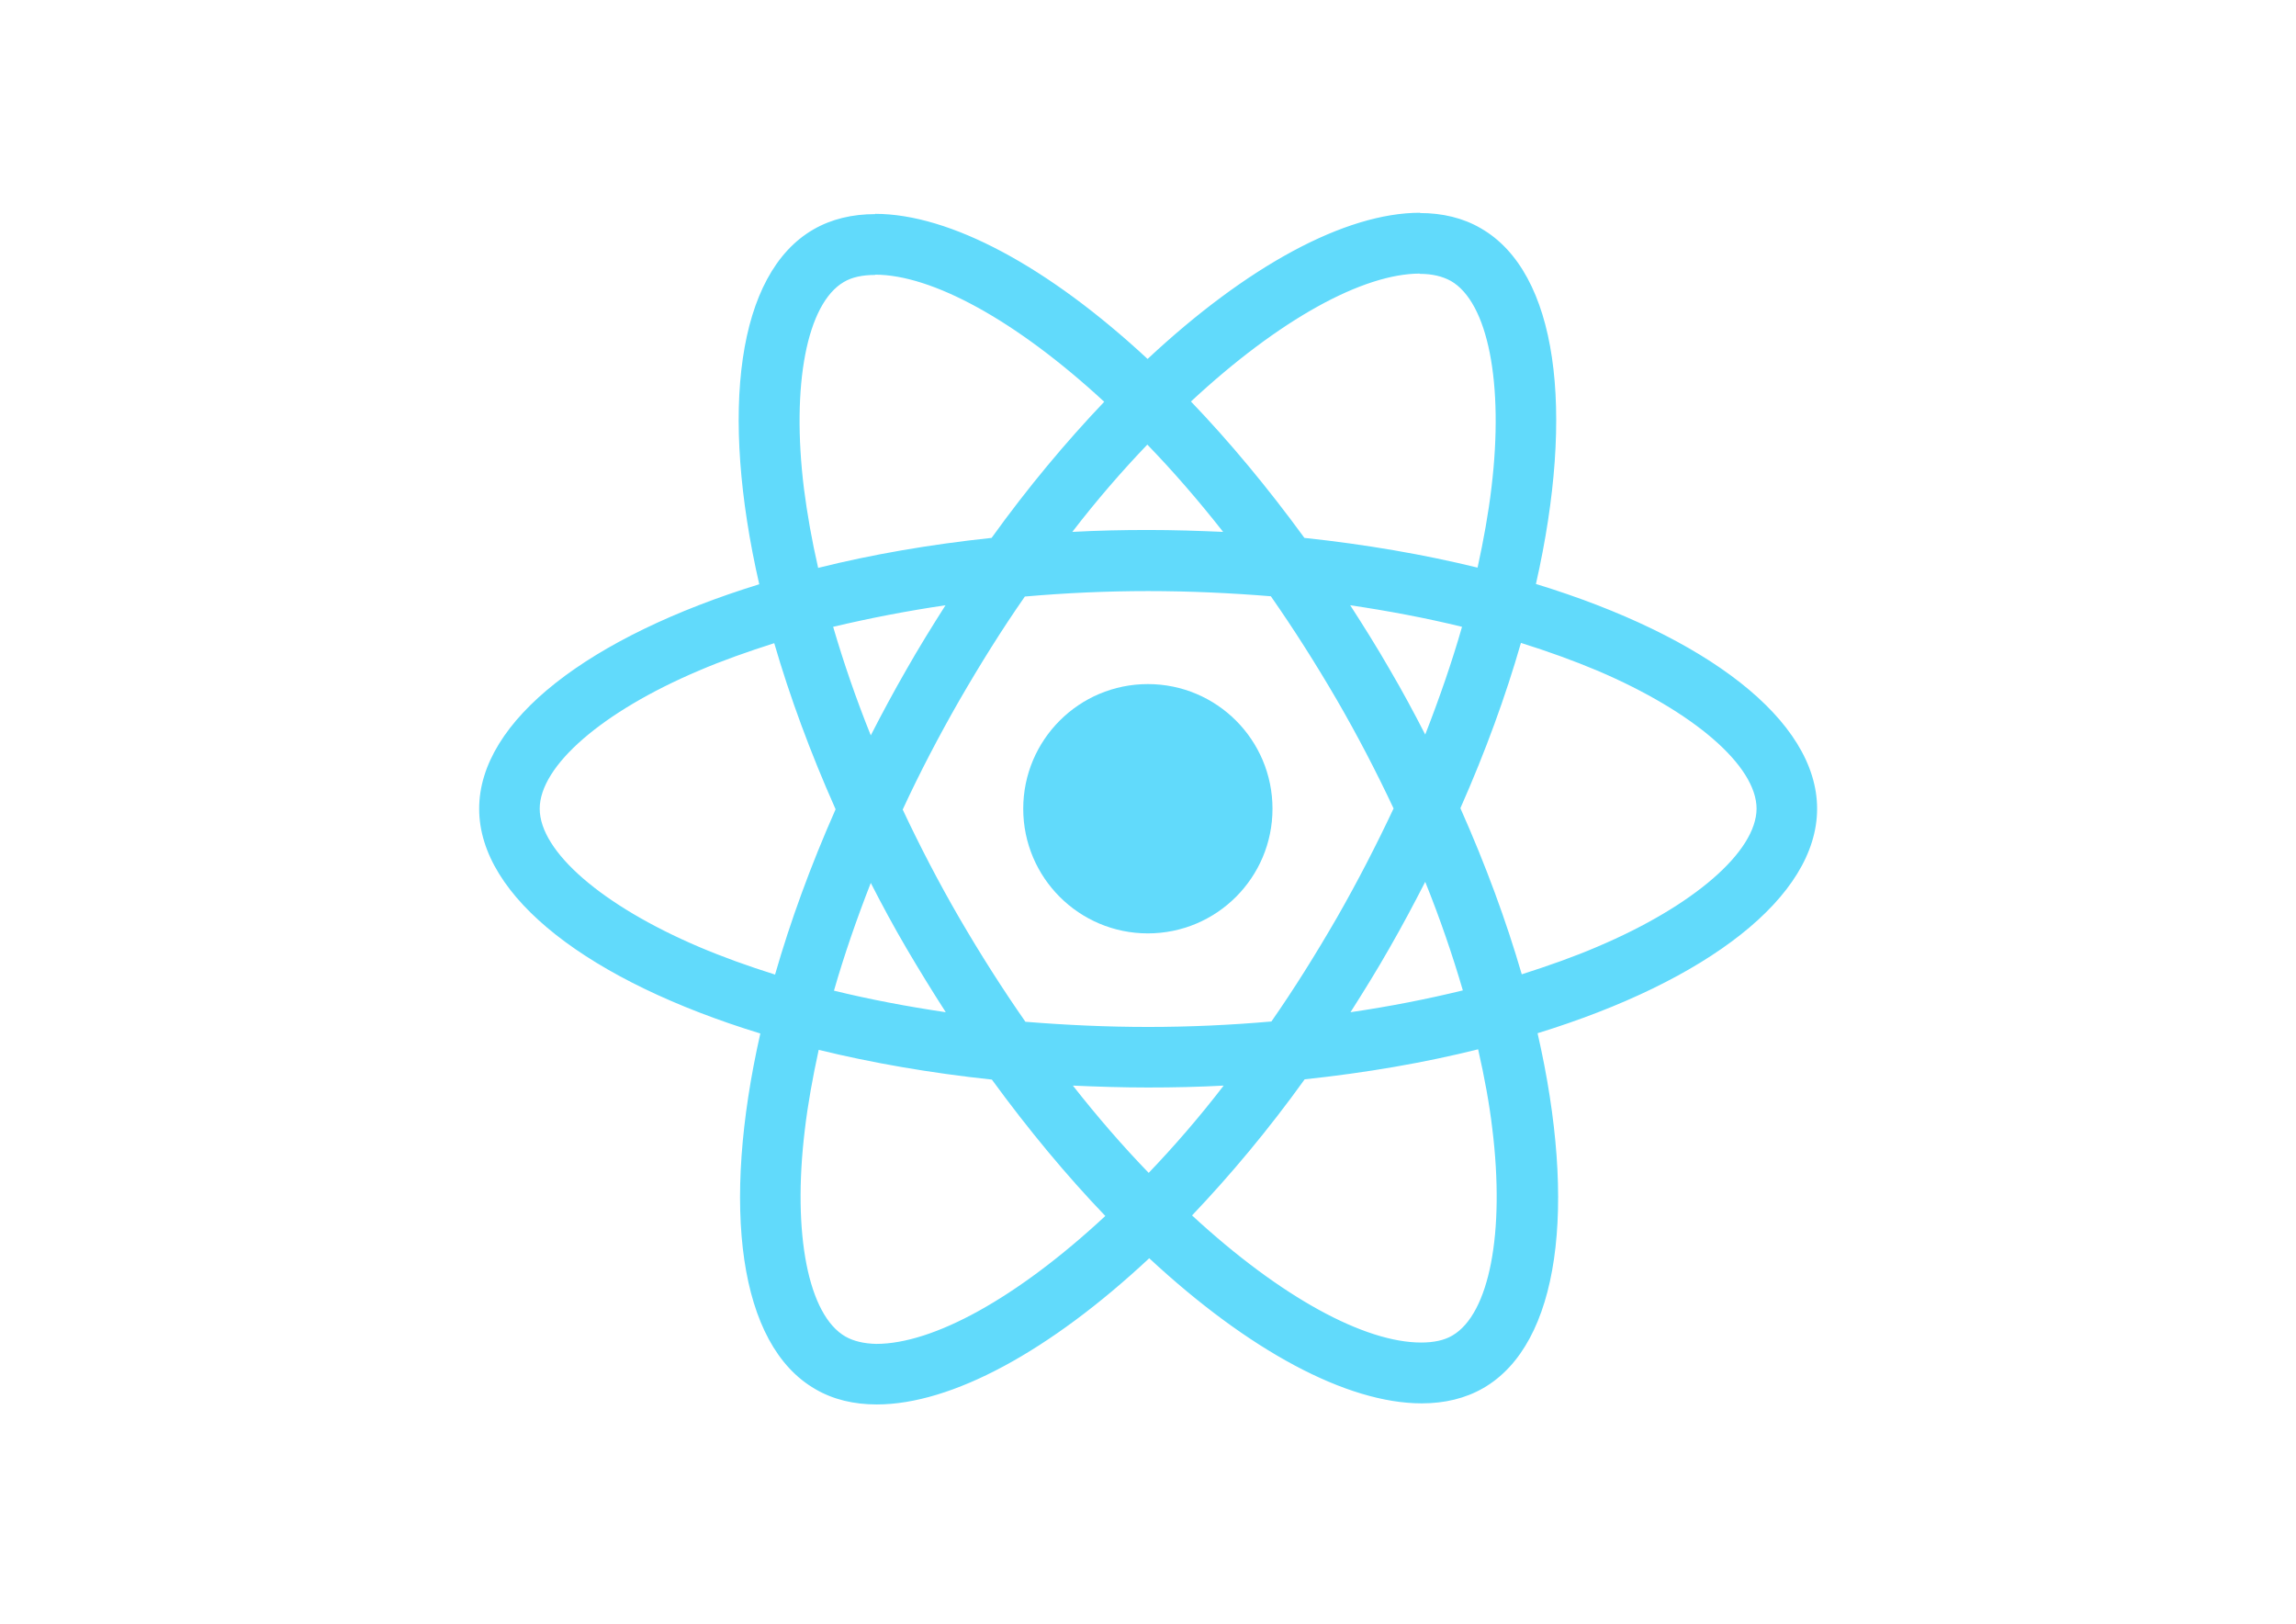
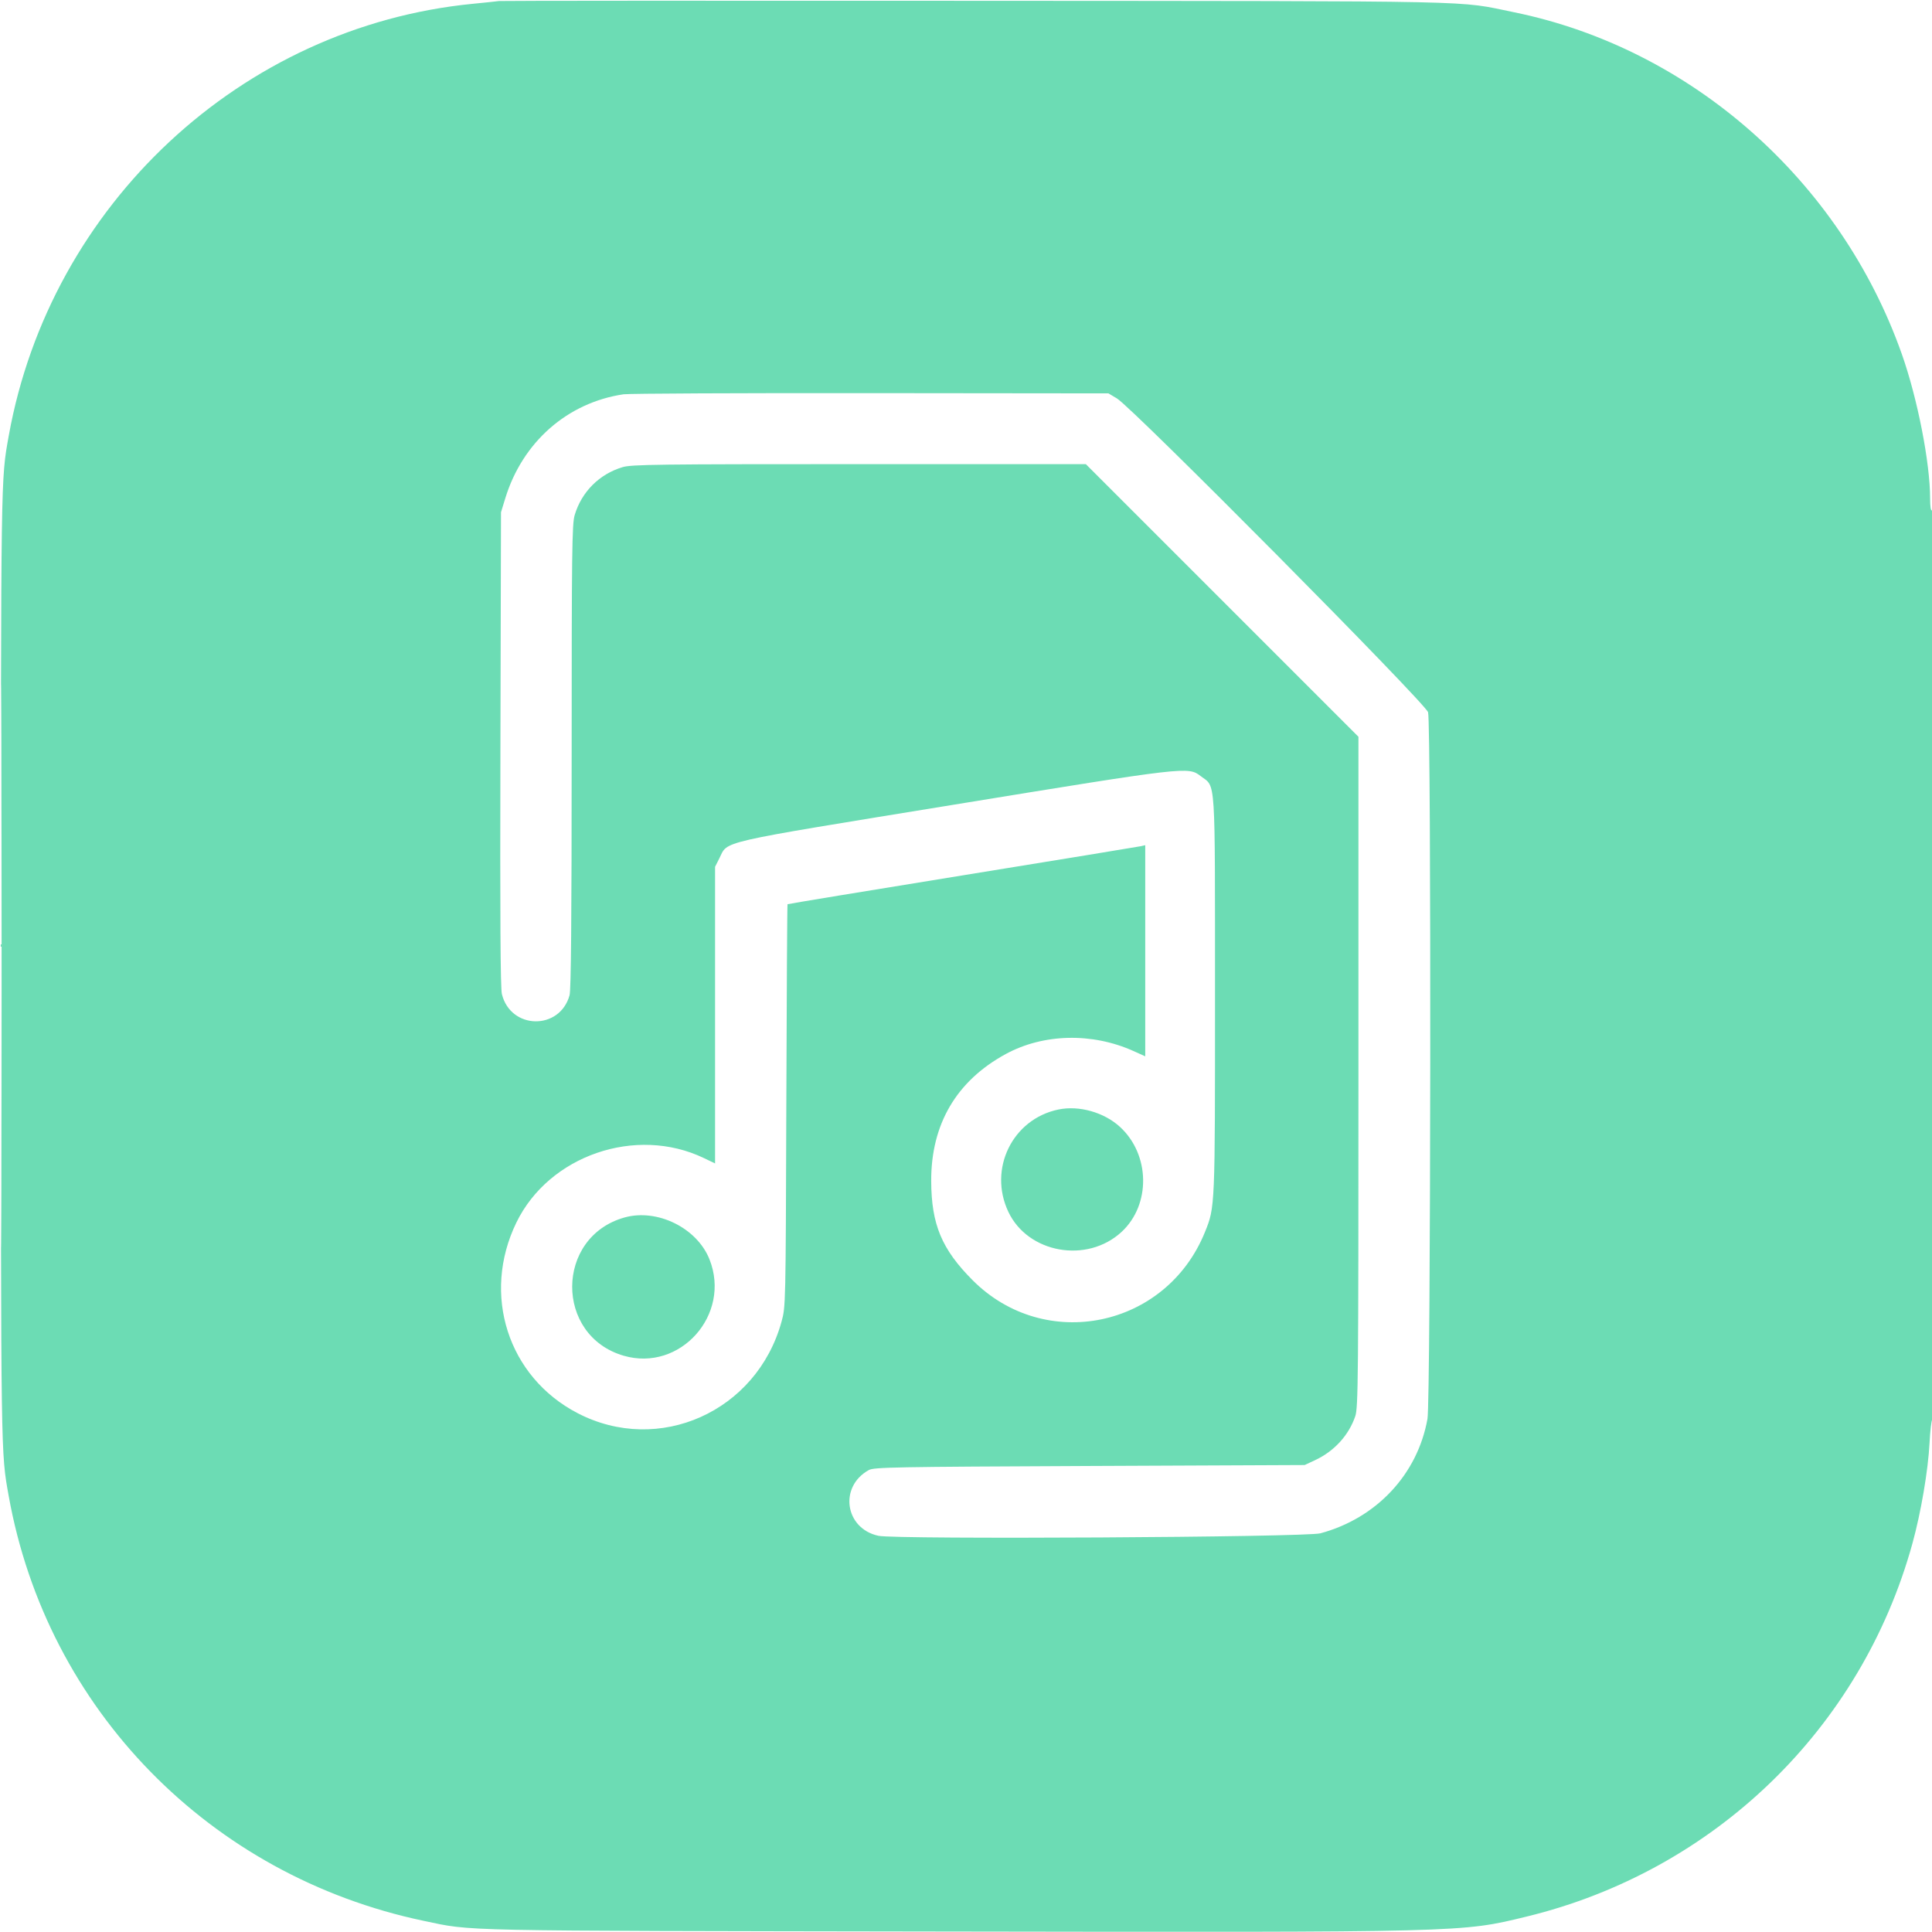
- <svg xmlns="http://www.w3.org/2000/svg" viewBox="0 0 841.9 595.3">
-   <g fill="#61DAFB">
-     <path d="M666.3 296.5c0-32.5-40.7-63.3-103.1-82.4 14.4-63.6 8-114.2-20.2-130.4-6.5-3.8-14.1-5.6-22.4-5.6v22.3c4.6 0 8.3.9 11.4 2.6 13.6 7.8 19.5 37.5 14.9 75.7-1.1 9.4-2.9 19.3-5.1 29.4-19.6-4.8-41-8.5-63.5-10.9-13.5-18.5-27.5-35.3-41.6-50 32.6-30.3 63.2-46.9 84-46.9V78c-27.5 0-63.5 19.6-99.9 53.6-36.4-33.8-72.4-53.2-99.9-53.2v22.3c20.7 0 51.4 16.5 84 46.6-14 14.7-28 31.4-41.3 49.9-22.6 2.4-44 6.1-63.6 11-2.3-10-4-19.7-5.2-29-4.7-38.2 1.1-67.9 14.6-75.8 3-1.8 6.9-2.6 11.5-2.6V78.5c-8.4 0-16 1.8-22.6 5.6-28.1 16.2-34.4 66.7-19.9 130.1-62.2 19.2-102.7 49.9-102.7 82.3 0 32.5 40.7 63.3 103.1 82.4-14.4 63.6-8 114.2 20.2 130.4 6.5 3.8 14.1 5.6 22.5 5.6 27.5 0 63.5-19.6 99.9-53.6 36.4 33.8 72.4 53.2 99.9 53.2 8.4 0 16-1.8 22.6-5.6 28.1-16.2 34.4-66.7 19.9-130.1 62-19.1 102.5-49.9 102.5-82.3zm-130.2-66.7c-3.7 12.9-8.3 26.2-13.5 39.5-4.1-8-8.4-16-13.1-24-4.6-8-9.5-15.8-14.4-23.4 14.2 2.1 27.9 4.7 41 7.9zm-45.8 106.5c-7.8 13.5-15.8 26.3-24.1 38.2-14.9 1.3-30 2-45.2 2-15.1 0-30.2-.7-45-1.9-8.3-11.9-16.4-24.6-24.2-38-7.6-13.1-14.5-26.4-20.8-39.8 6.2-13.4 13.2-26.8 20.7-39.9 7.8-13.5 15.8-26.3 24.1-38.2 14.9-1.3 30-2 45.2-2 15.1 0 30.2.7 45 1.9 8.3 11.9 16.4 24.6 24.2 38 7.6 13.1 14.5 26.4 20.8 39.8-6.3 13.4-13.2 26.8-20.7 39.9zm32.3-13c5.4 13.4 10 26.8 13.8 39.8-13.1 3.2-26.9 5.9-41.2 8 4.9-7.7 9.8-15.6 14.4-23.7 4.6-8 8.9-16.1 13-24.1zM421.2 430c-9.3-9.6-18.6-20.3-27.8-32 9 .4 18.2.7 27.5.7 9.4 0 18.7-.2 27.8-.7-9 11.7-18.3 22.4-27.5 32zm-74.4-58.9c-14.2-2.1-27.9-4.7-41-7.9 3.7-12.9 8.3-26.2 13.5-39.5 4.1 8 8.4 16 13.1 24 4.7 8 9.5 15.8 14.4 23.4zM420.7 163c9.3 9.6 18.6 20.3 27.8 32-9-.4-18.2-.7-27.5-.7-9.4 0-18.7.2-27.8.7 9-11.7 18.3-22.4 27.5-32zm-74 58.9c-4.9 7.7-9.8 15.6-14.4 23.7-4.6 8-8.9 16-13 24-5.4-13.4-10-26.8-13.8-39.8 13.1-3.1 26.9-5.8 41.2-7.9zm-90.5 125.2c-35.4-15.1-58.3-34.9-58.3-50.6 0-15.7 22.9-35.6 58.3-50.6 8.6-3.7 18-7 27.7-10.1 5.7 19.6 13.2 40 22.5 60.9-9.2 20.8-16.6 41.1-22.2 60.6-9.9-3.1-19.3-6.5-28-10.2zM310 490c-13.6-7.8-19.5-37.5-14.9-75.7 1.1-9.4 2.9-19.3 5.1-29.4 19.6 4.8 41 8.5 63.5 10.9 13.5 18.5 27.5 35.3 41.6 50-32.6 30.3-63.2 46.9-84 46.9-4.5-.1-8.3-1-11.3-2.7zm237.2-76.2c4.7 38.2-1.1 67.9-14.6 75.8-3 1.8-6.9 2.6-11.5 2.6-20.7 0-51.4-16.5-84-46.6 14-14.7 28-31.4 41.3-49.9 22.6-2.4 44-6.1 63.6-11 2.3 10.1 4.1 19.8 5.2 29.1zm38.5-66.7c-8.6 3.7-18 7-27.7 10.1-5.7-19.6-13.2-40-22.5-60.9 9.2-20.8 16.6-41.1 22.2-60.6 9.9 3.1 19.3 6.5 28.1 10.2 35.4 15.1 58.3 34.9 58.3 50.6-.1 15.7-23 35.6-58.4 50.6zM320.8 78.4z" />
-     <circle cx="420.9" cy="296.5" r="45.7" />
-     <path d="M520.5 78.1z" />
-   </g>
+ <svg xmlns="http://www.w3.org/2000/svg" viewBox="0 0 1024 1024">
+   <path fill="#6cdcb4" d="M264.5.549c-1.1.163-7.4.827-14 1.475C128.008 14.049 26.655 108.438 4.629 231 .43 254.366.5 249.596.5 512S.43 769.634 4.629 793C24.928 905.955 111.198 994.264 224.5 1018.069c26.42 5.551 12.976 5.273 274.5 5.677 278.731.431 275.406.515 310-7.887 99.528-24.172 177.488-99.513 204.61-197.737 4.552-16.486 8.329-38.676 9.09-53.408.335-6.483.989-12.022 1.454-12.309.466-.288.846-108.973.846-241.523 0-160.412-.334-240.793-1-240.382-.629.389-1-1.915-1-6.217 0-18.992-6.67-53.06-15.008-76.656C975.452 95.538 896.164 25.651 802.5 6.499 771.653.191 791.663.617 517 .426 379.225.33 265.6.385 264.5.549m65.977 208.431c-29.738 4.416-53.504 25.301-62.642 55.047l-2.296 7.473-.312 125.5c-.221 89.03.008 126.787.79 129.929 4.698 18.883 30.678 19.296 35.864.571.783-2.826 1.109-39.987 1.113-126.568.005-108.927.182-123.163 1.59-127.904 3.667-12.347 13.097-21.777 25.444-25.444 4.739-1.407 18.748-1.584 125.406-1.584h120.071l72.248 72.253L720 390.505v177.569c0 162.983-.137 177.975-1.664 182.498-3.403 10.077-11.117 18.559-21.161 23.268l-5.675 2.66-114 .5c-103.617.454-114.273.651-117 2.155-15.962 8.806-12.705 31.034 5.107 34.854 9.318 1.999 226.451.777 234.225-1.318 29.745-8.014 51.513-31.283 56.756-60.669 1.761-9.871 2.065-368.071.317-374.522-1.274-4.705-156.629-161.393-164.905-166.321l-4.5-2.679-126-.133c-69.3-.073-128.261.203-131.023.613M.492 512c0 132.825.116 187.163.258 120.75.142-66.412.142-175.087 0-241.5C.608 324.838.492 379.175.492 512M505 426.594c-126.985 20.711-118.937 18.866-123.75 28.381l-2.25 4.449v157.222l-5.93-2.846c-35.993-17.275-82.118-1.398-99.4 34.217-18.478 38.077-4.468 81.745 32.387 100.946 43.139 22.475 95.043-.778 108.173-48.463 2.196-7.975 2.204-8.327 2.536-114.466.182-58.556.471-106.604.64-106.773.169-.169 41.884-7.045 92.701-15.278 50.816-8.234 93.406-15.207 94.643-15.496l2.25-.525V559.875l-6.25-2.813c-21.918-9.864-47.767-9.25-67.701 1.607-26.128 14.232-39.61 37.218-39.492 67.331.09 22.971 5.58 36.113 21.943 52.53 38.427 38.555 102.65 25.237 123.16-25.541 5.363-13.276 5.342-12.778 5.318-125.827-.025-117.698.499-109.646-7.526-115.767-6.742-5.142-6.706-5.146-131.452 15.199m56.045 161.457c-24.391 5.008-37.371 31.474-26.6 54.241 10.398 21.979 41.675 27.543 59.98 10.67 15.621-14.398 15.21-41.042-.86-55.728-8.421-7.697-21.614-11.422-32.52-9.183m-230.116 57.257c-36.681 10.366-36.951 62.618-.377 73.25 29.968 8.712 57.109-21.745 45.499-51.058-6.612-16.696-27.762-27.098-45.122-22.192" fill-rule="evenodd" />
</svg>
